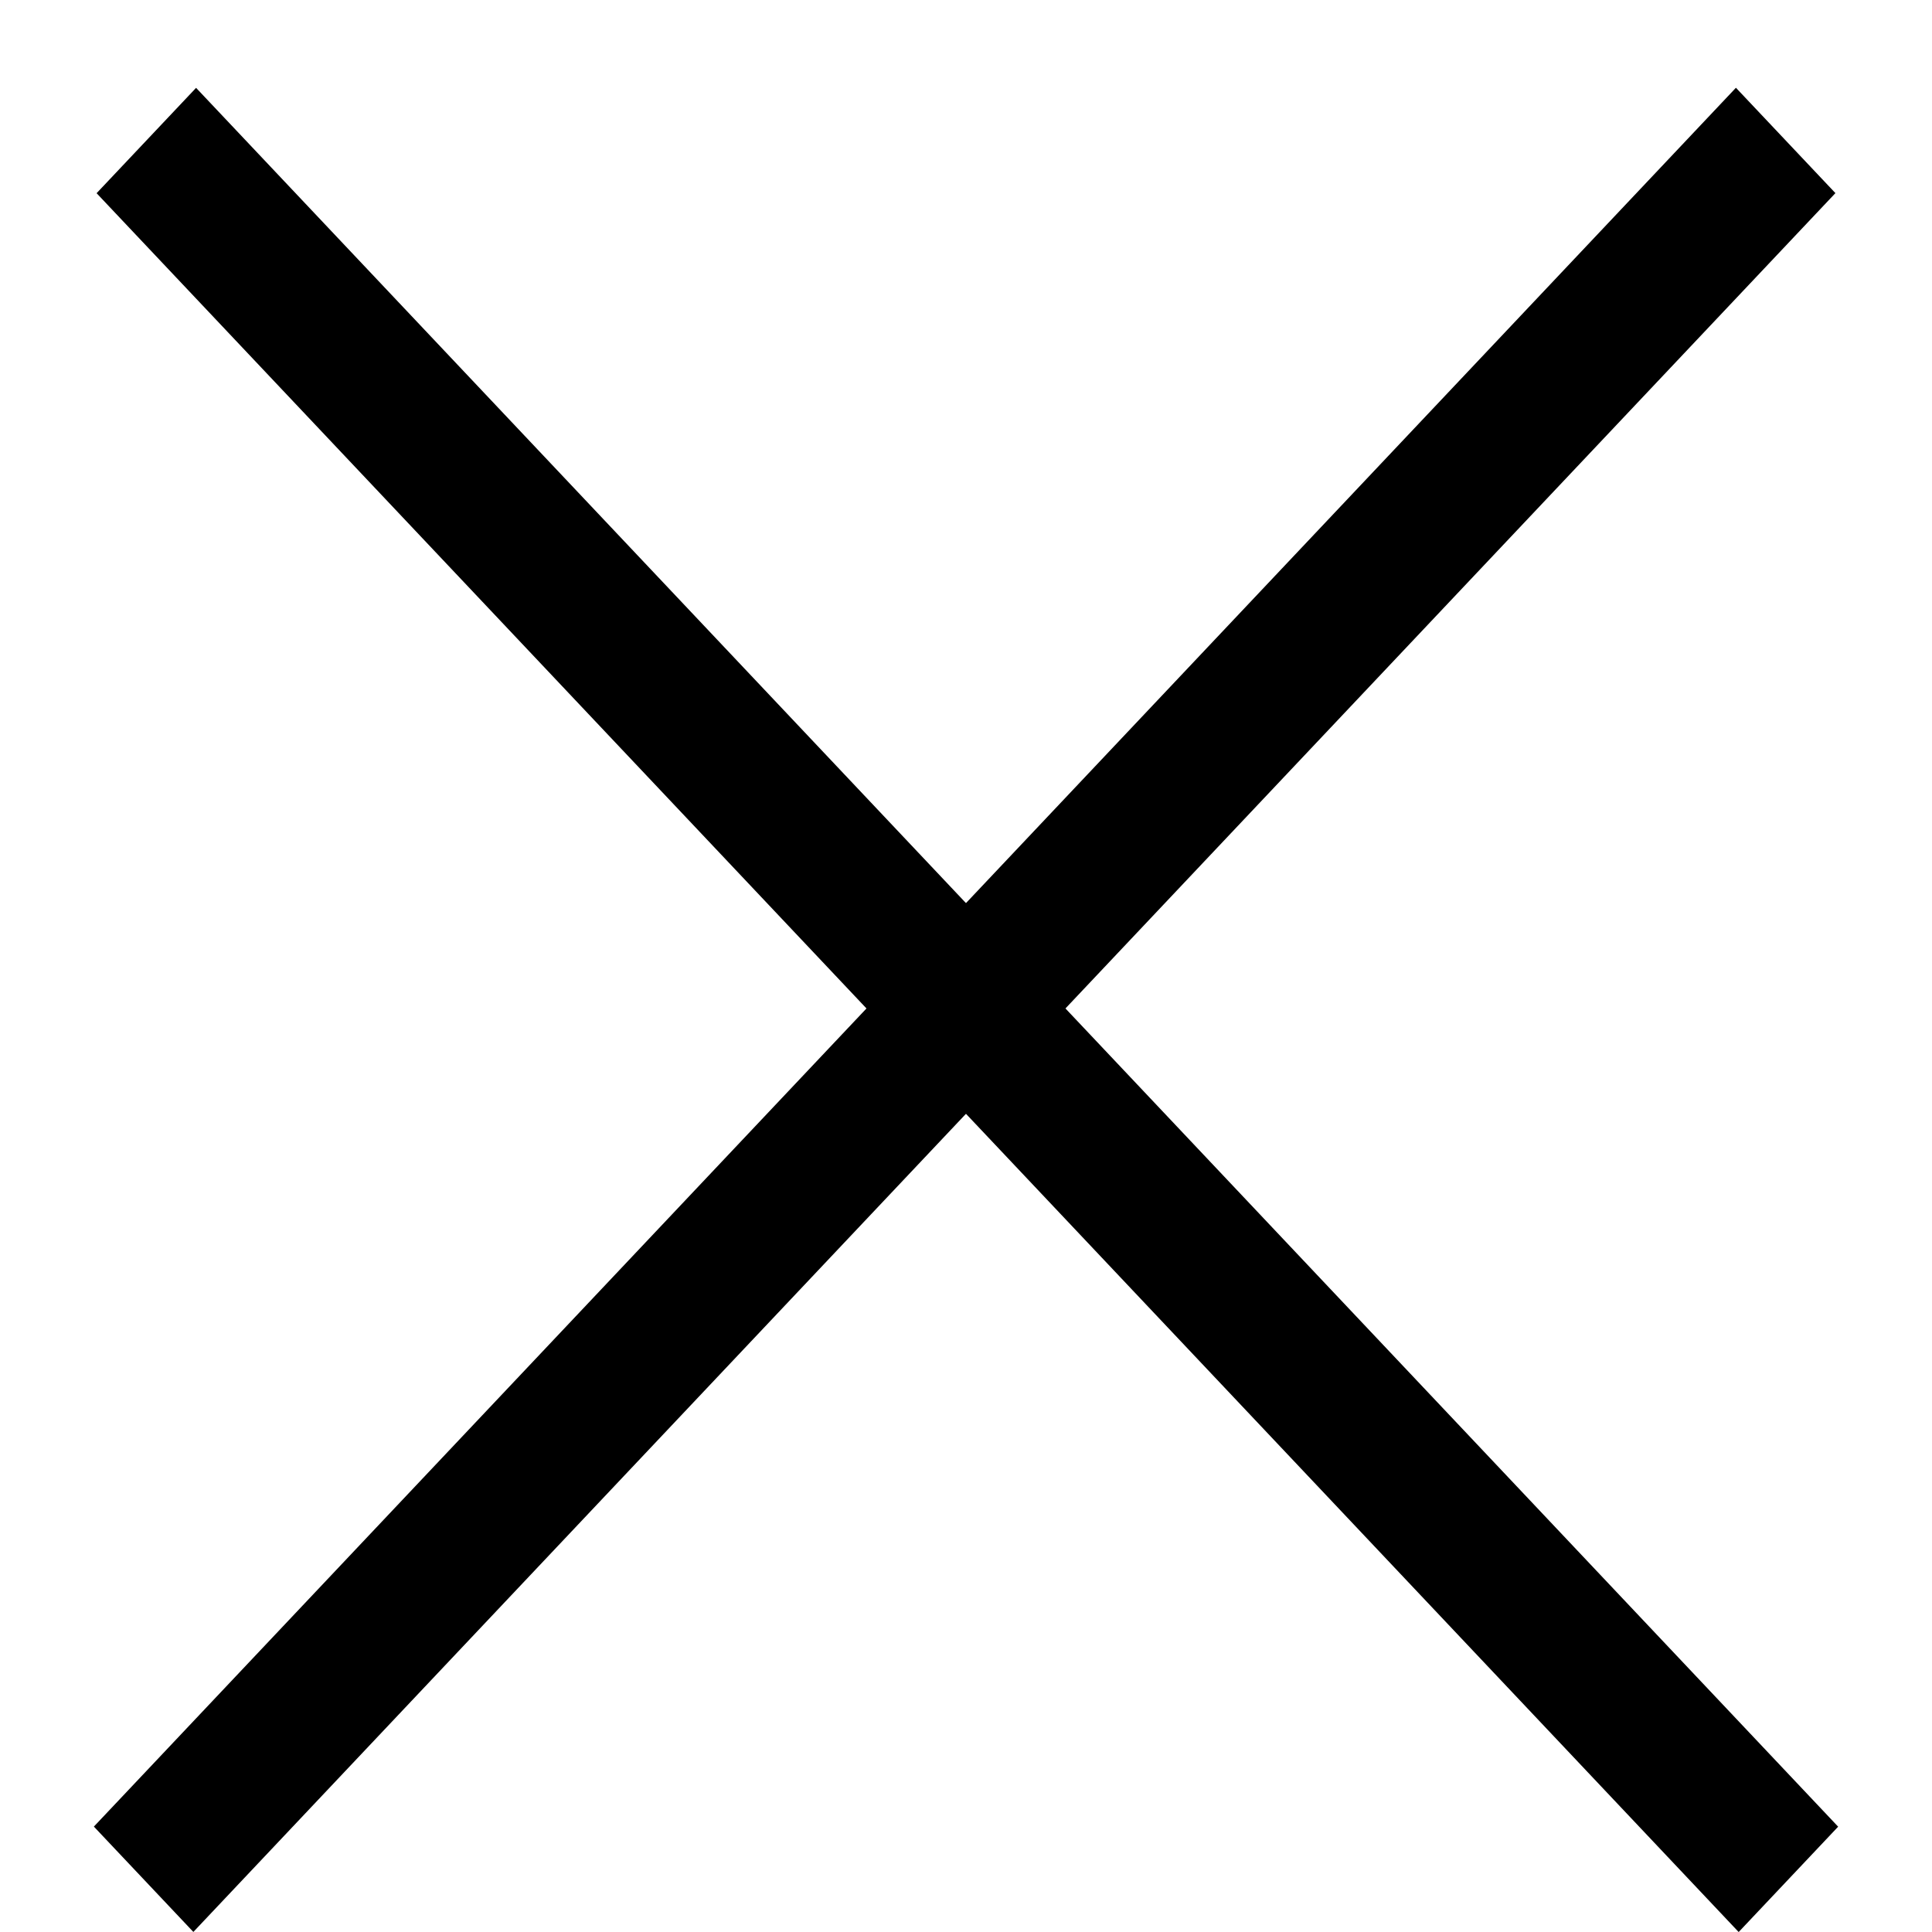
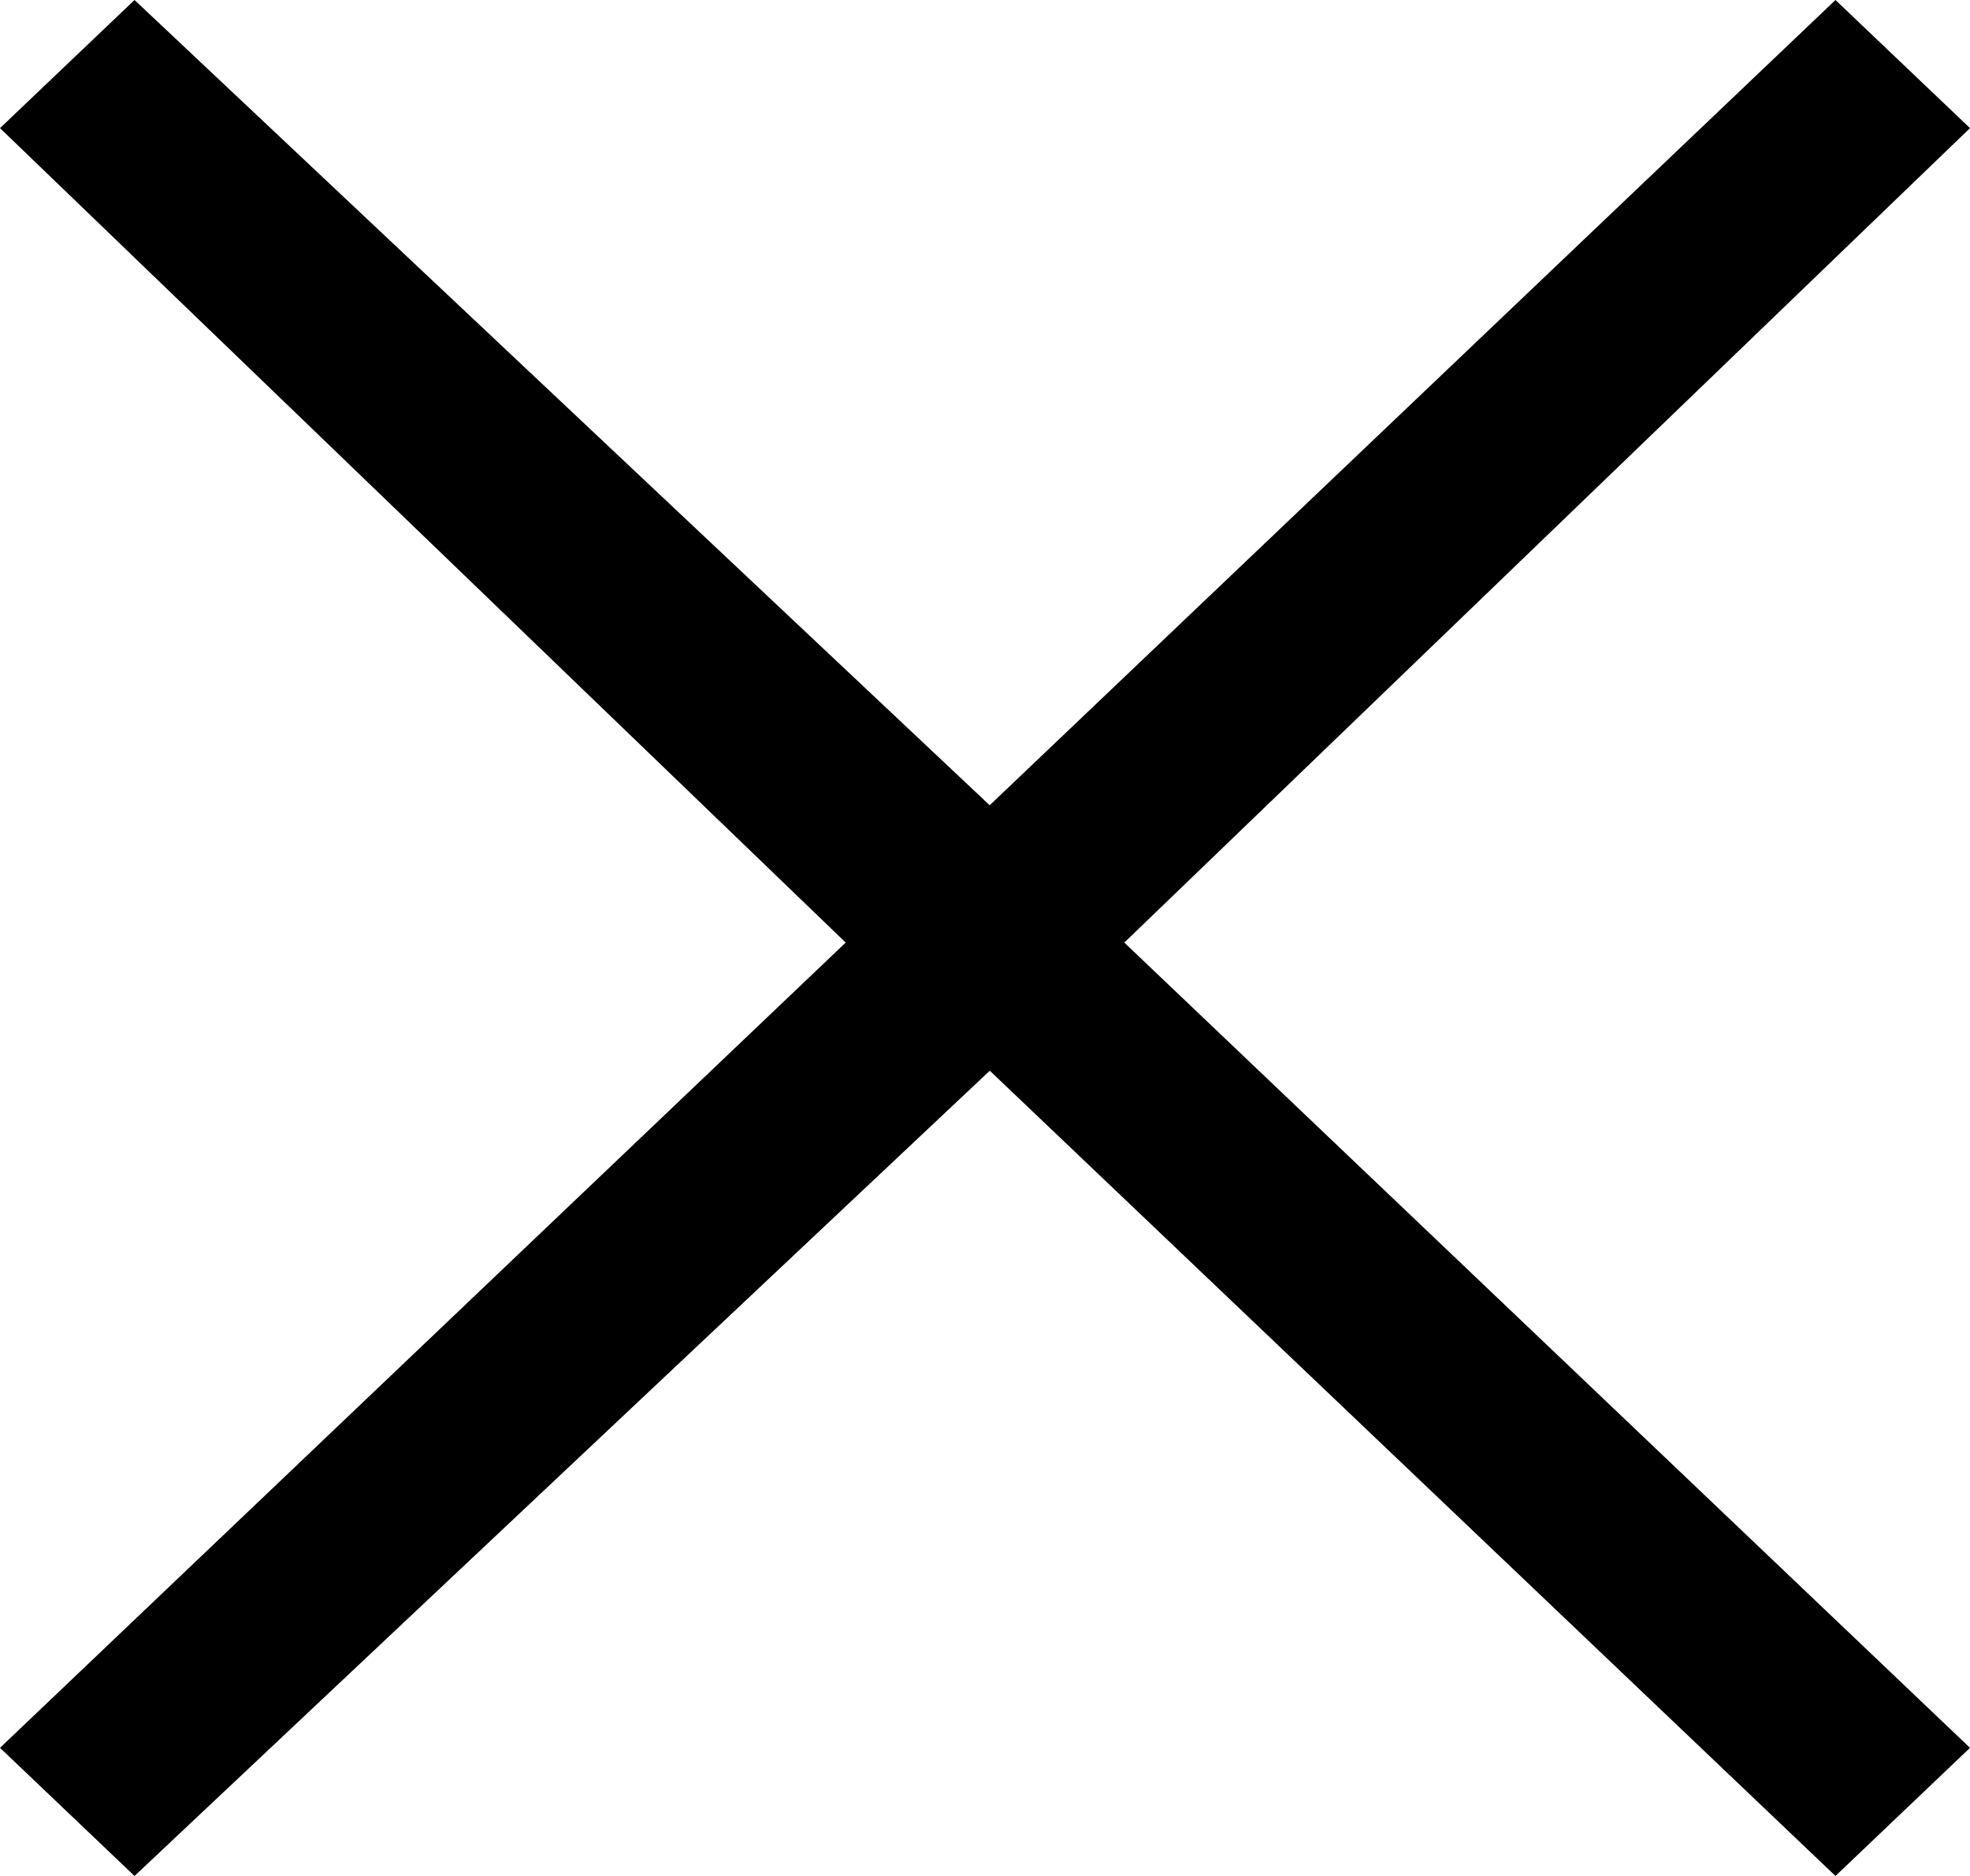
- <svg xmlns="http://www.w3.org/2000/svg" width="20" height="20" fill="currentColor">
-   <path transform="scale(.97098 1.0282) rotate(-45 24.51 7.237)" stroke="#000" stroke-width="1.5" d="M0-.75h24.758" />
-   <path transform="matrix(.68659 .72705 -.68659 .72705 1 2)" stroke="#000" stroke-width="1.5" d="M0-.75h24.758" />
+ <svg xmlns="http://www.w3.org/2000/svg" width="21" height="20" fill="none">
+   <path d="M21 1.366 19.566 0 10.55 8.585 1.434 0 0 1.366l9.015 8.683L0 18.634 1.434 20l9.117-8.585L19.566 20 21 18.634l-9.015-8.585L21 1.366Z" fill="#000" />
</svg>
